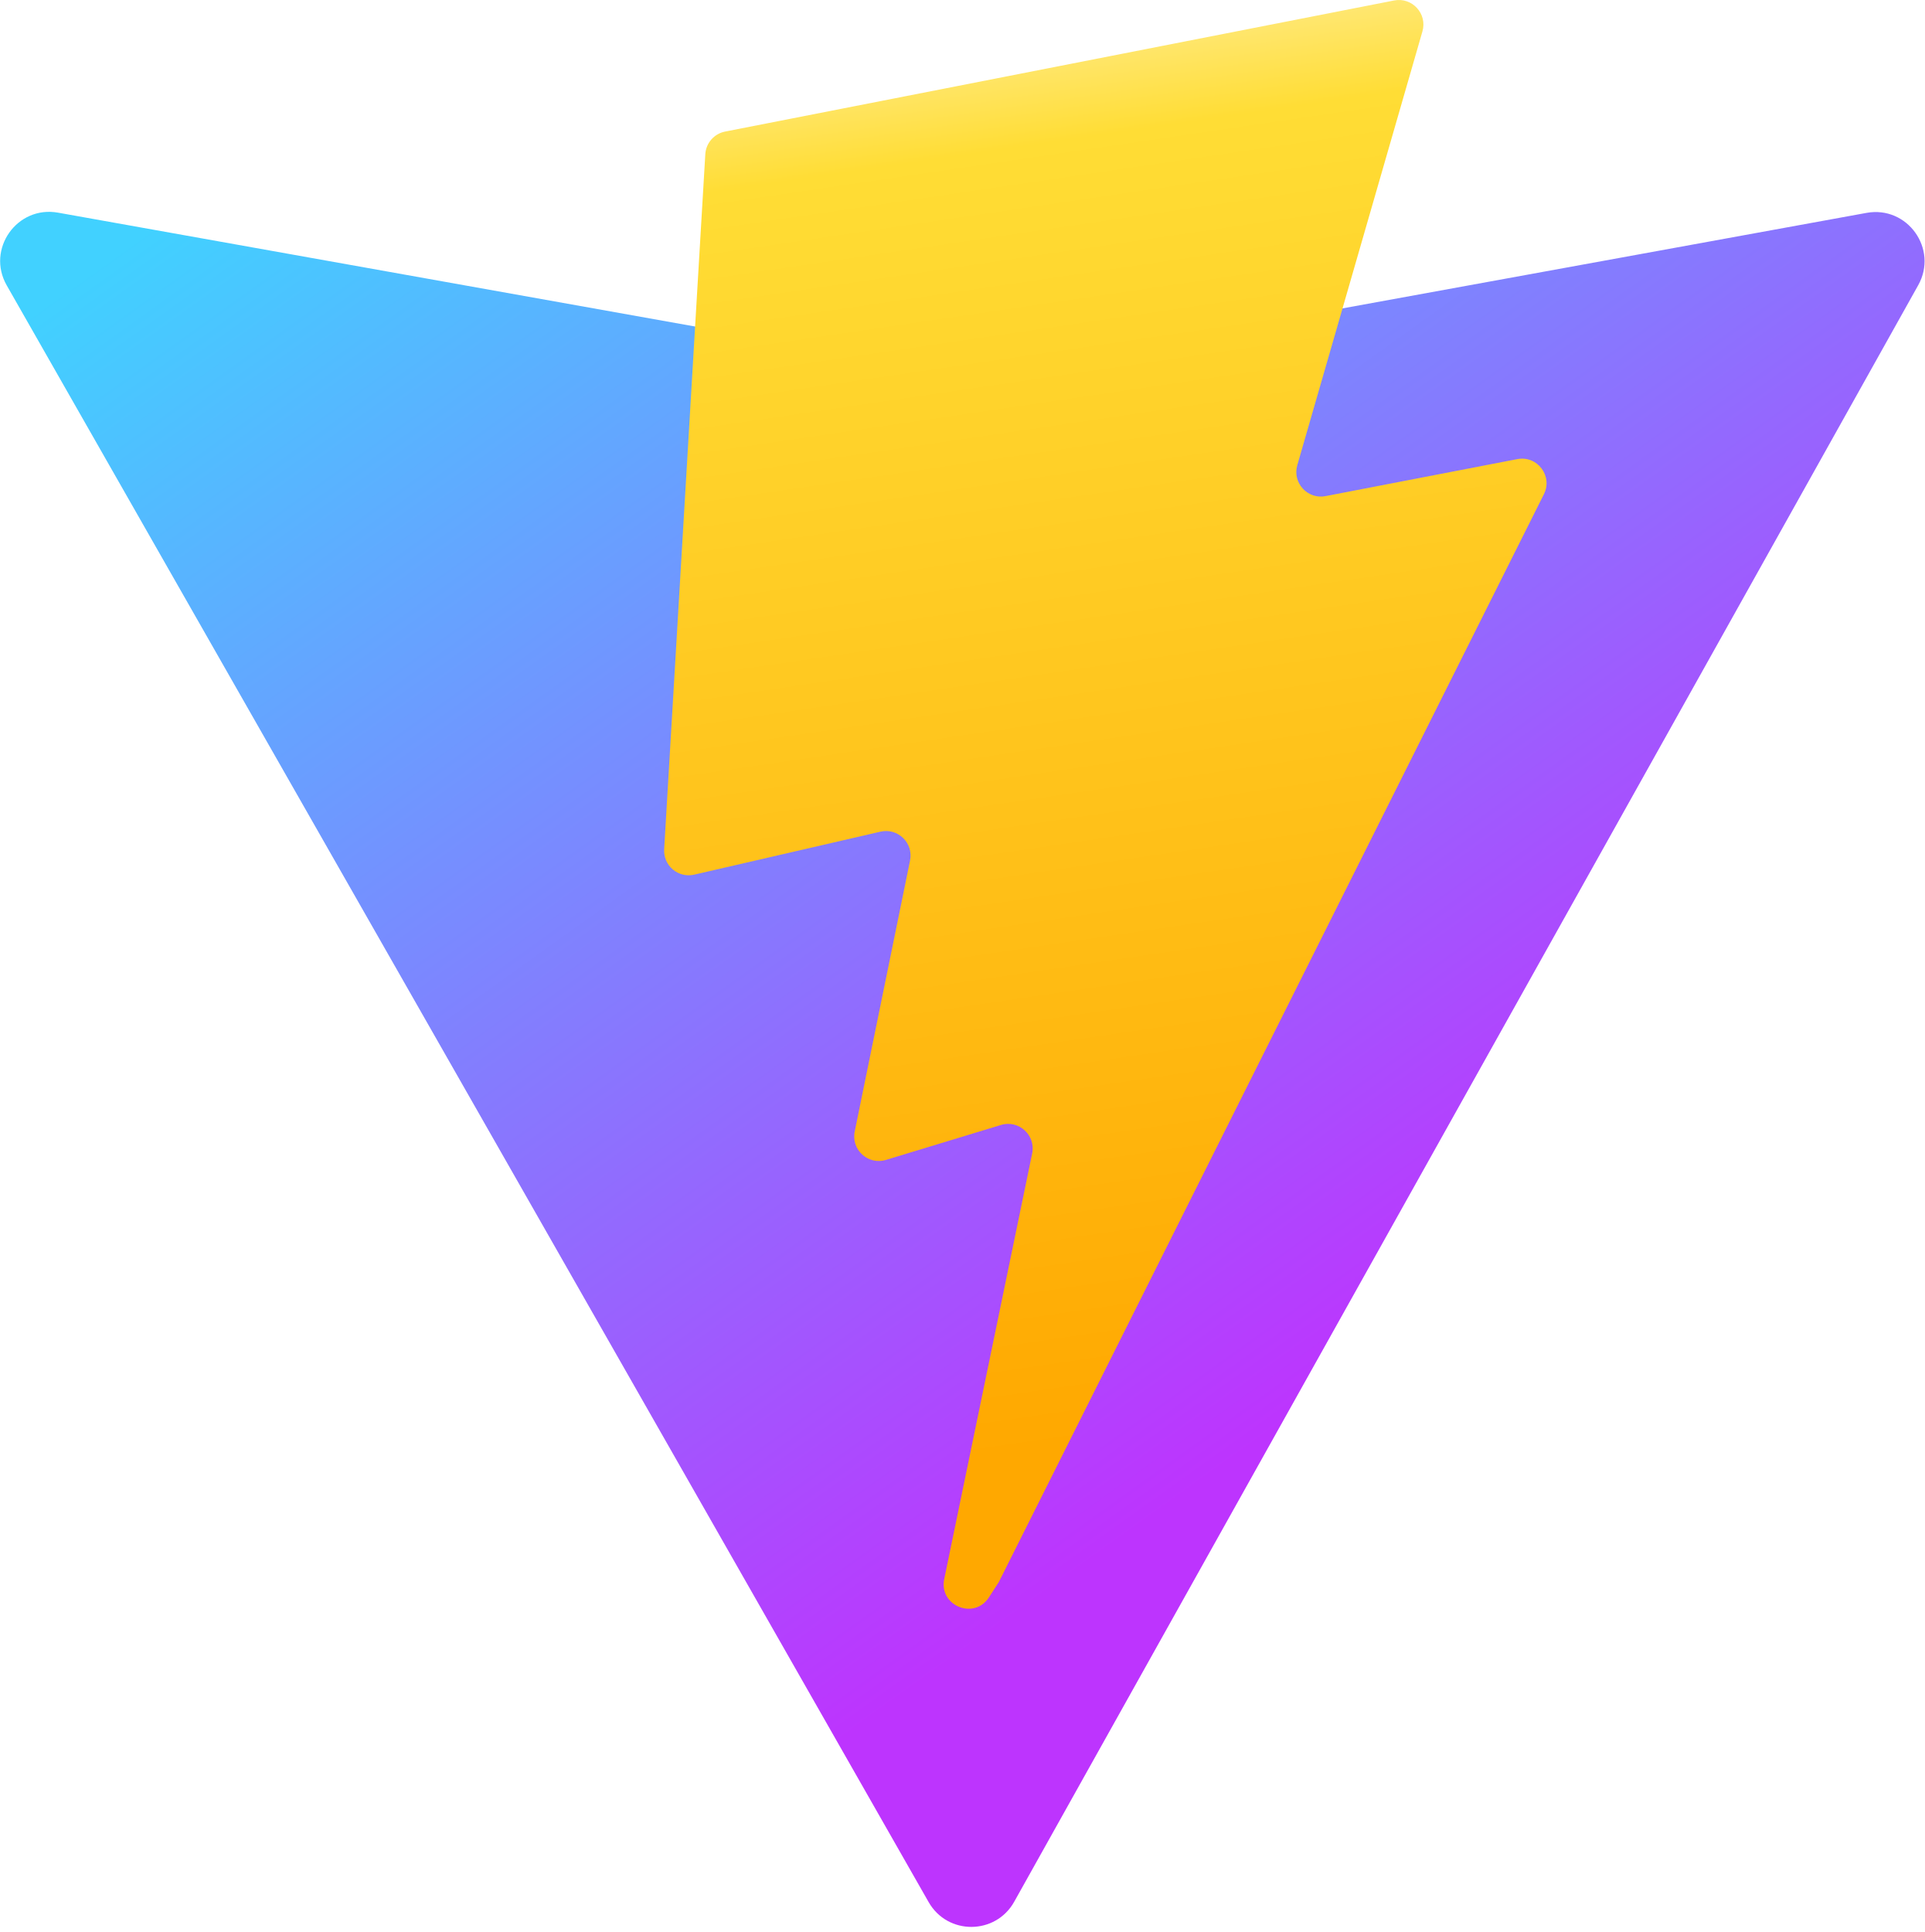
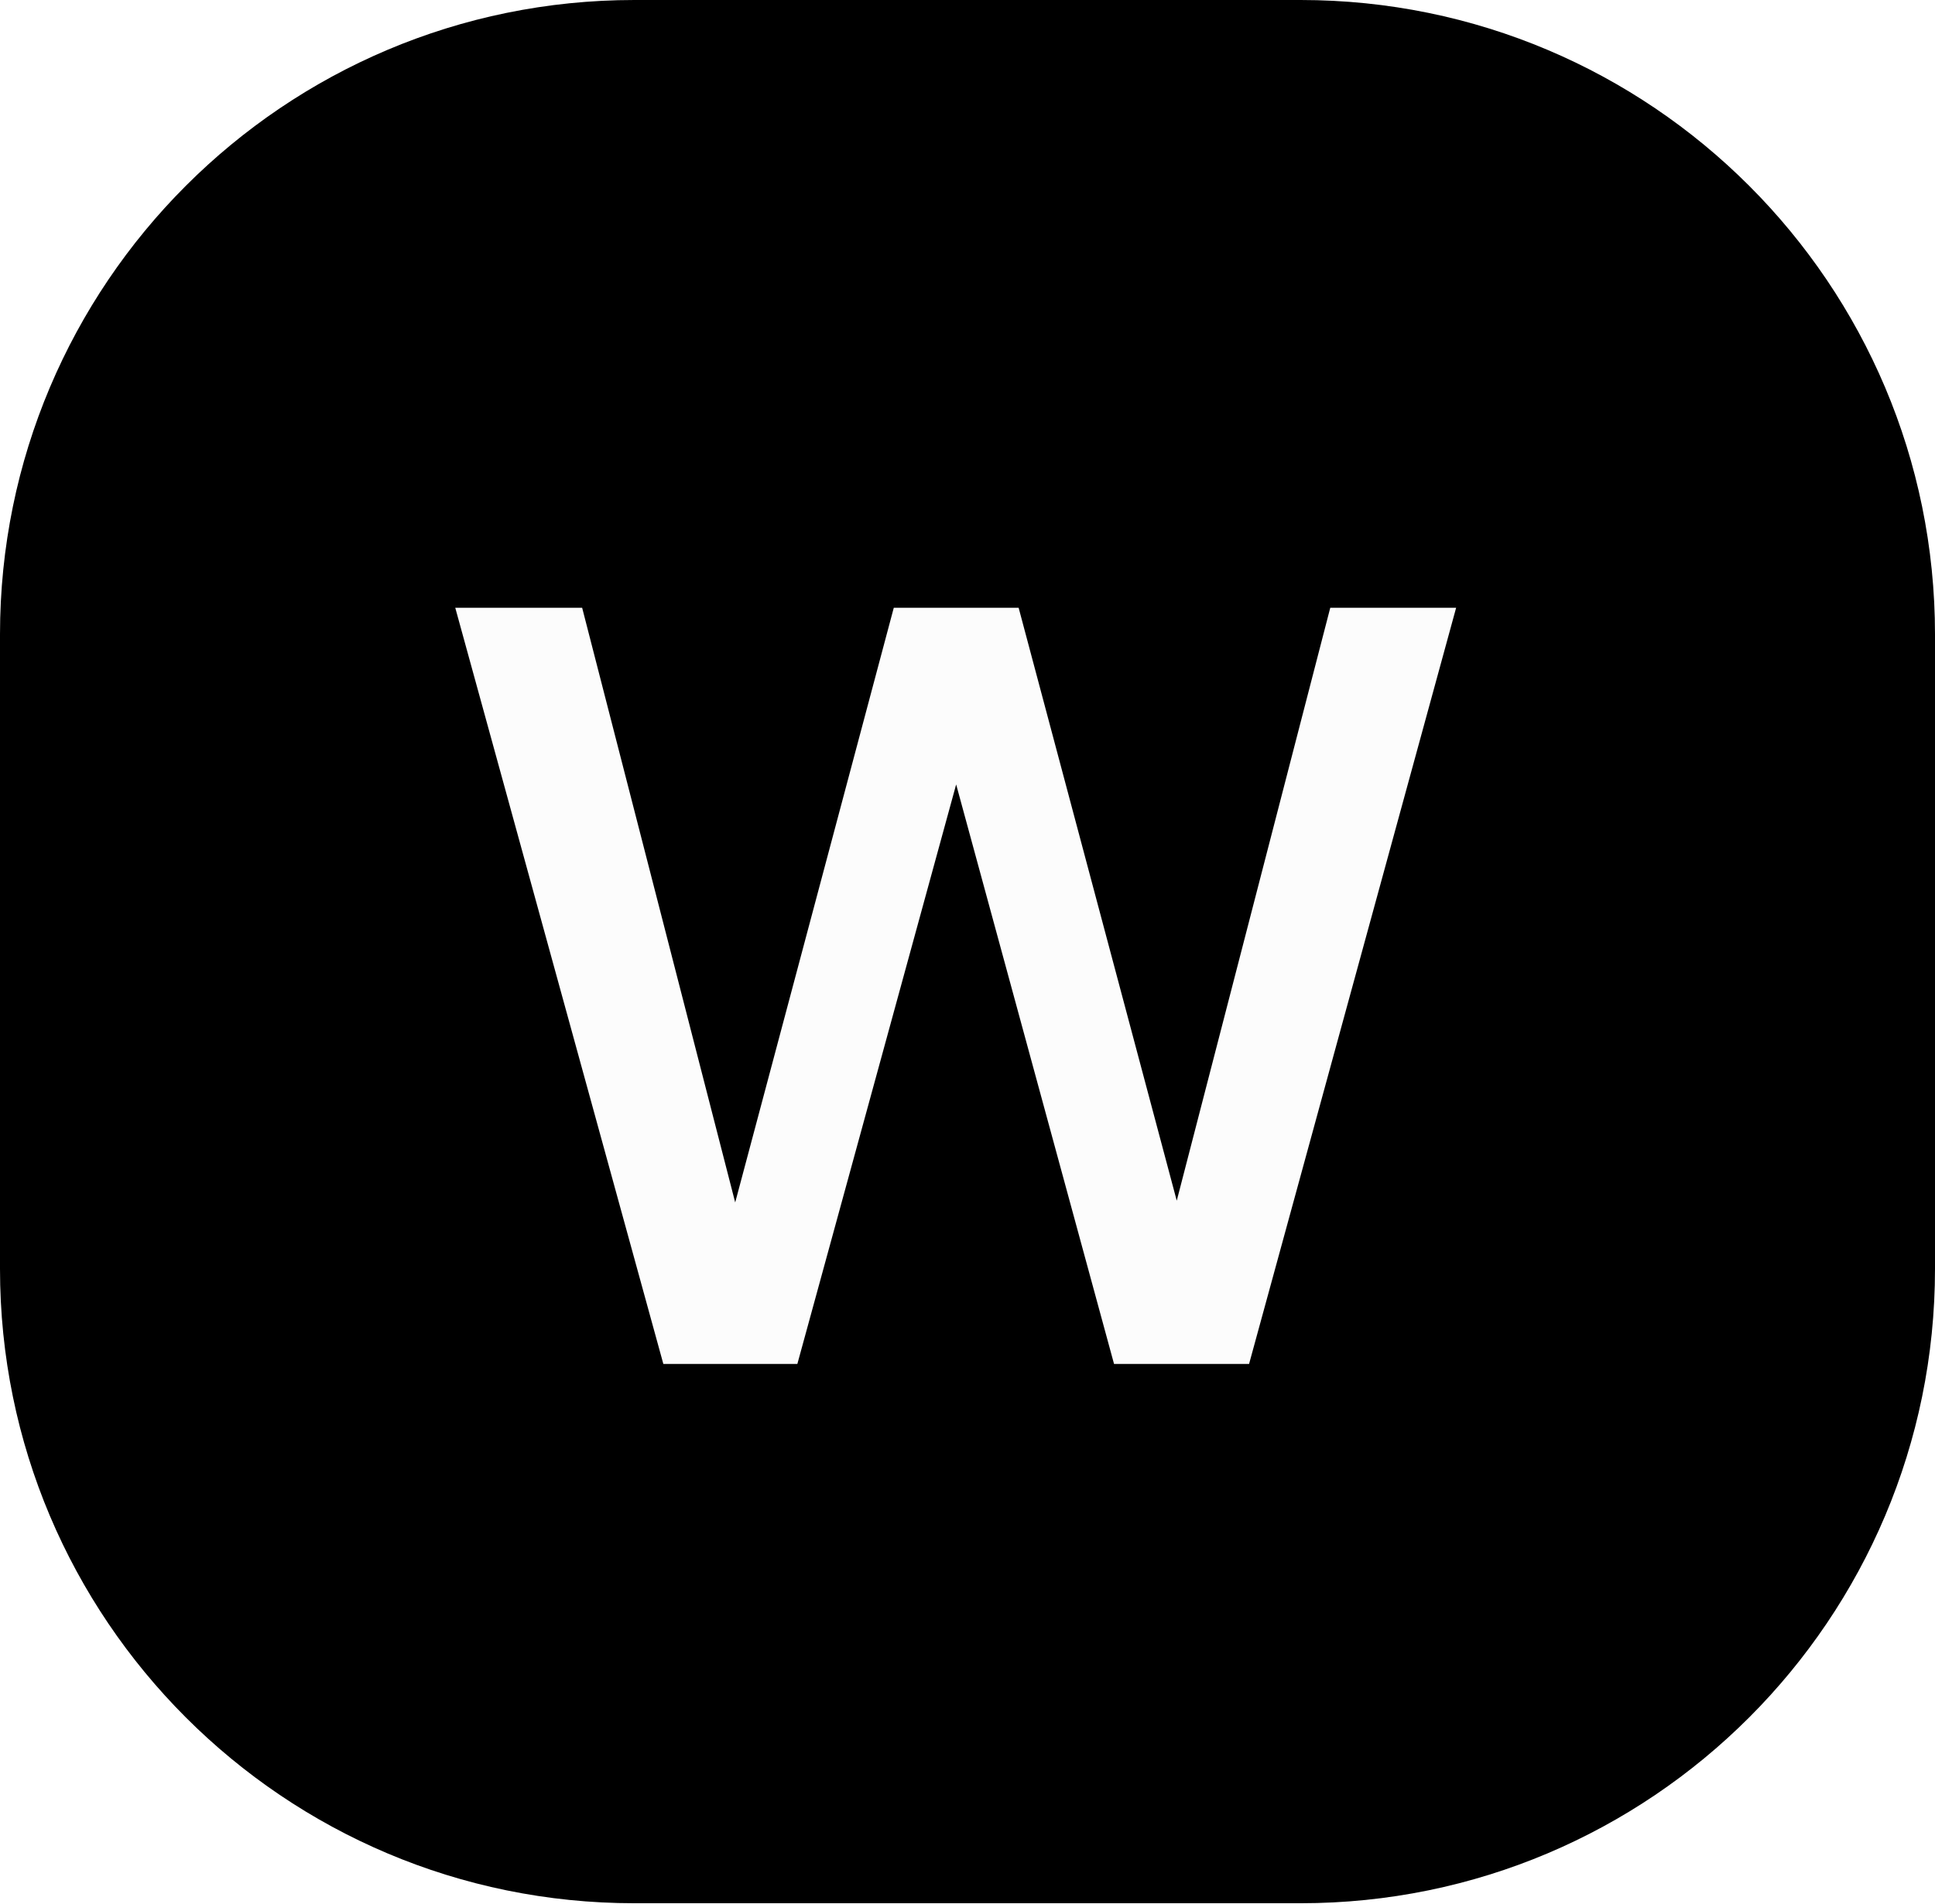
- <svg xmlns="http://www.w3.org/2000/svg" aria-hidden="true" role="img" class="iconify iconify--logos" width="31.88" height="32" preserveAspectRatio="xMidYMid meet" viewBox="0 0 256 257">
-   <defs>
-     <linearGradient id="IconifyId1813088fe1fbc01fb466" x1="-.828%" x2="57.636%" y1="7.652%" y2="78.411%">
-       <stop offset="0%" stop-color="#41D1FF" />
-       <stop offset="100%" stop-color="#BD34FE" />
-     </linearGradient>
-     <linearGradient id="IconifyId1813088fe1fbc01fb467" x1="43.376%" x2="50.316%" y1="2.242%" y2="89.03%">
-       <stop offset="0%" stop-color="#FFEA83" />
-       <stop offset="8.333%" stop-color="#FFDD35" />
-       <stop offset="100%" stop-color="#FFA800" />
-     </linearGradient>
-   </defs>
-   <path fill="url(#IconifyId1813088fe1fbc01fb466)" d="M255.153 37.938L134.897 252.976c-2.483 4.44-8.862 4.466-11.382.048L.875 37.958c-2.746-4.814 1.371-10.646 6.827-9.67l120.385 21.517a6.537 6.537 0 0 0 2.322-.004l117.867-21.483c5.438-.991 9.574 4.796 6.877 9.62Z" />
-   <path fill="url(#IconifyId1813088fe1fbc01fb467)" d="M185.432.063L96.44 17.501a3.268 3.268 0 0 0-2.634 3.014l-5.474 92.456a3.268 3.268 0 0 0 3.997 3.378l24.777-5.718c2.318-.535 4.413 1.507 3.936 3.838l-7.361 36.047c-.495 2.426 1.782 4.5 4.151 3.78l15.304-4.649c2.372-.72 4.652 1.36 4.15 3.788l-11.698 56.621c-.732 3.542 3.979 5.473 5.943 2.437l1.313-2.028l72.516-144.72c1.215-2.423-.88-5.186-3.54-4.672l-25.505 4.922c-2.396.462-4.435-1.77-3.759-4.114l16.646-57.705c.677-2.35-1.37-4.583-3.769-4.113Z" />
+ <svg xmlns="http://www.w3.org/2000/svg" width="" height="" aria-details="Logo" viewBox="0 0 61 60" fill="none">
+   <rect width="61" height="60" rx="20" fill="black" />
+   <path d="M20.912 43L14.352 19.16H18.352L23.664 39.8H22.672L28.176 19.16H32.112L37.616 39.8H36.592L41.936 19.16H45.904L39.376 43H35.12L29.584 22.68H30.704L25.136 43H20.912Z" fill="#FCFCFC" />
</svg>
